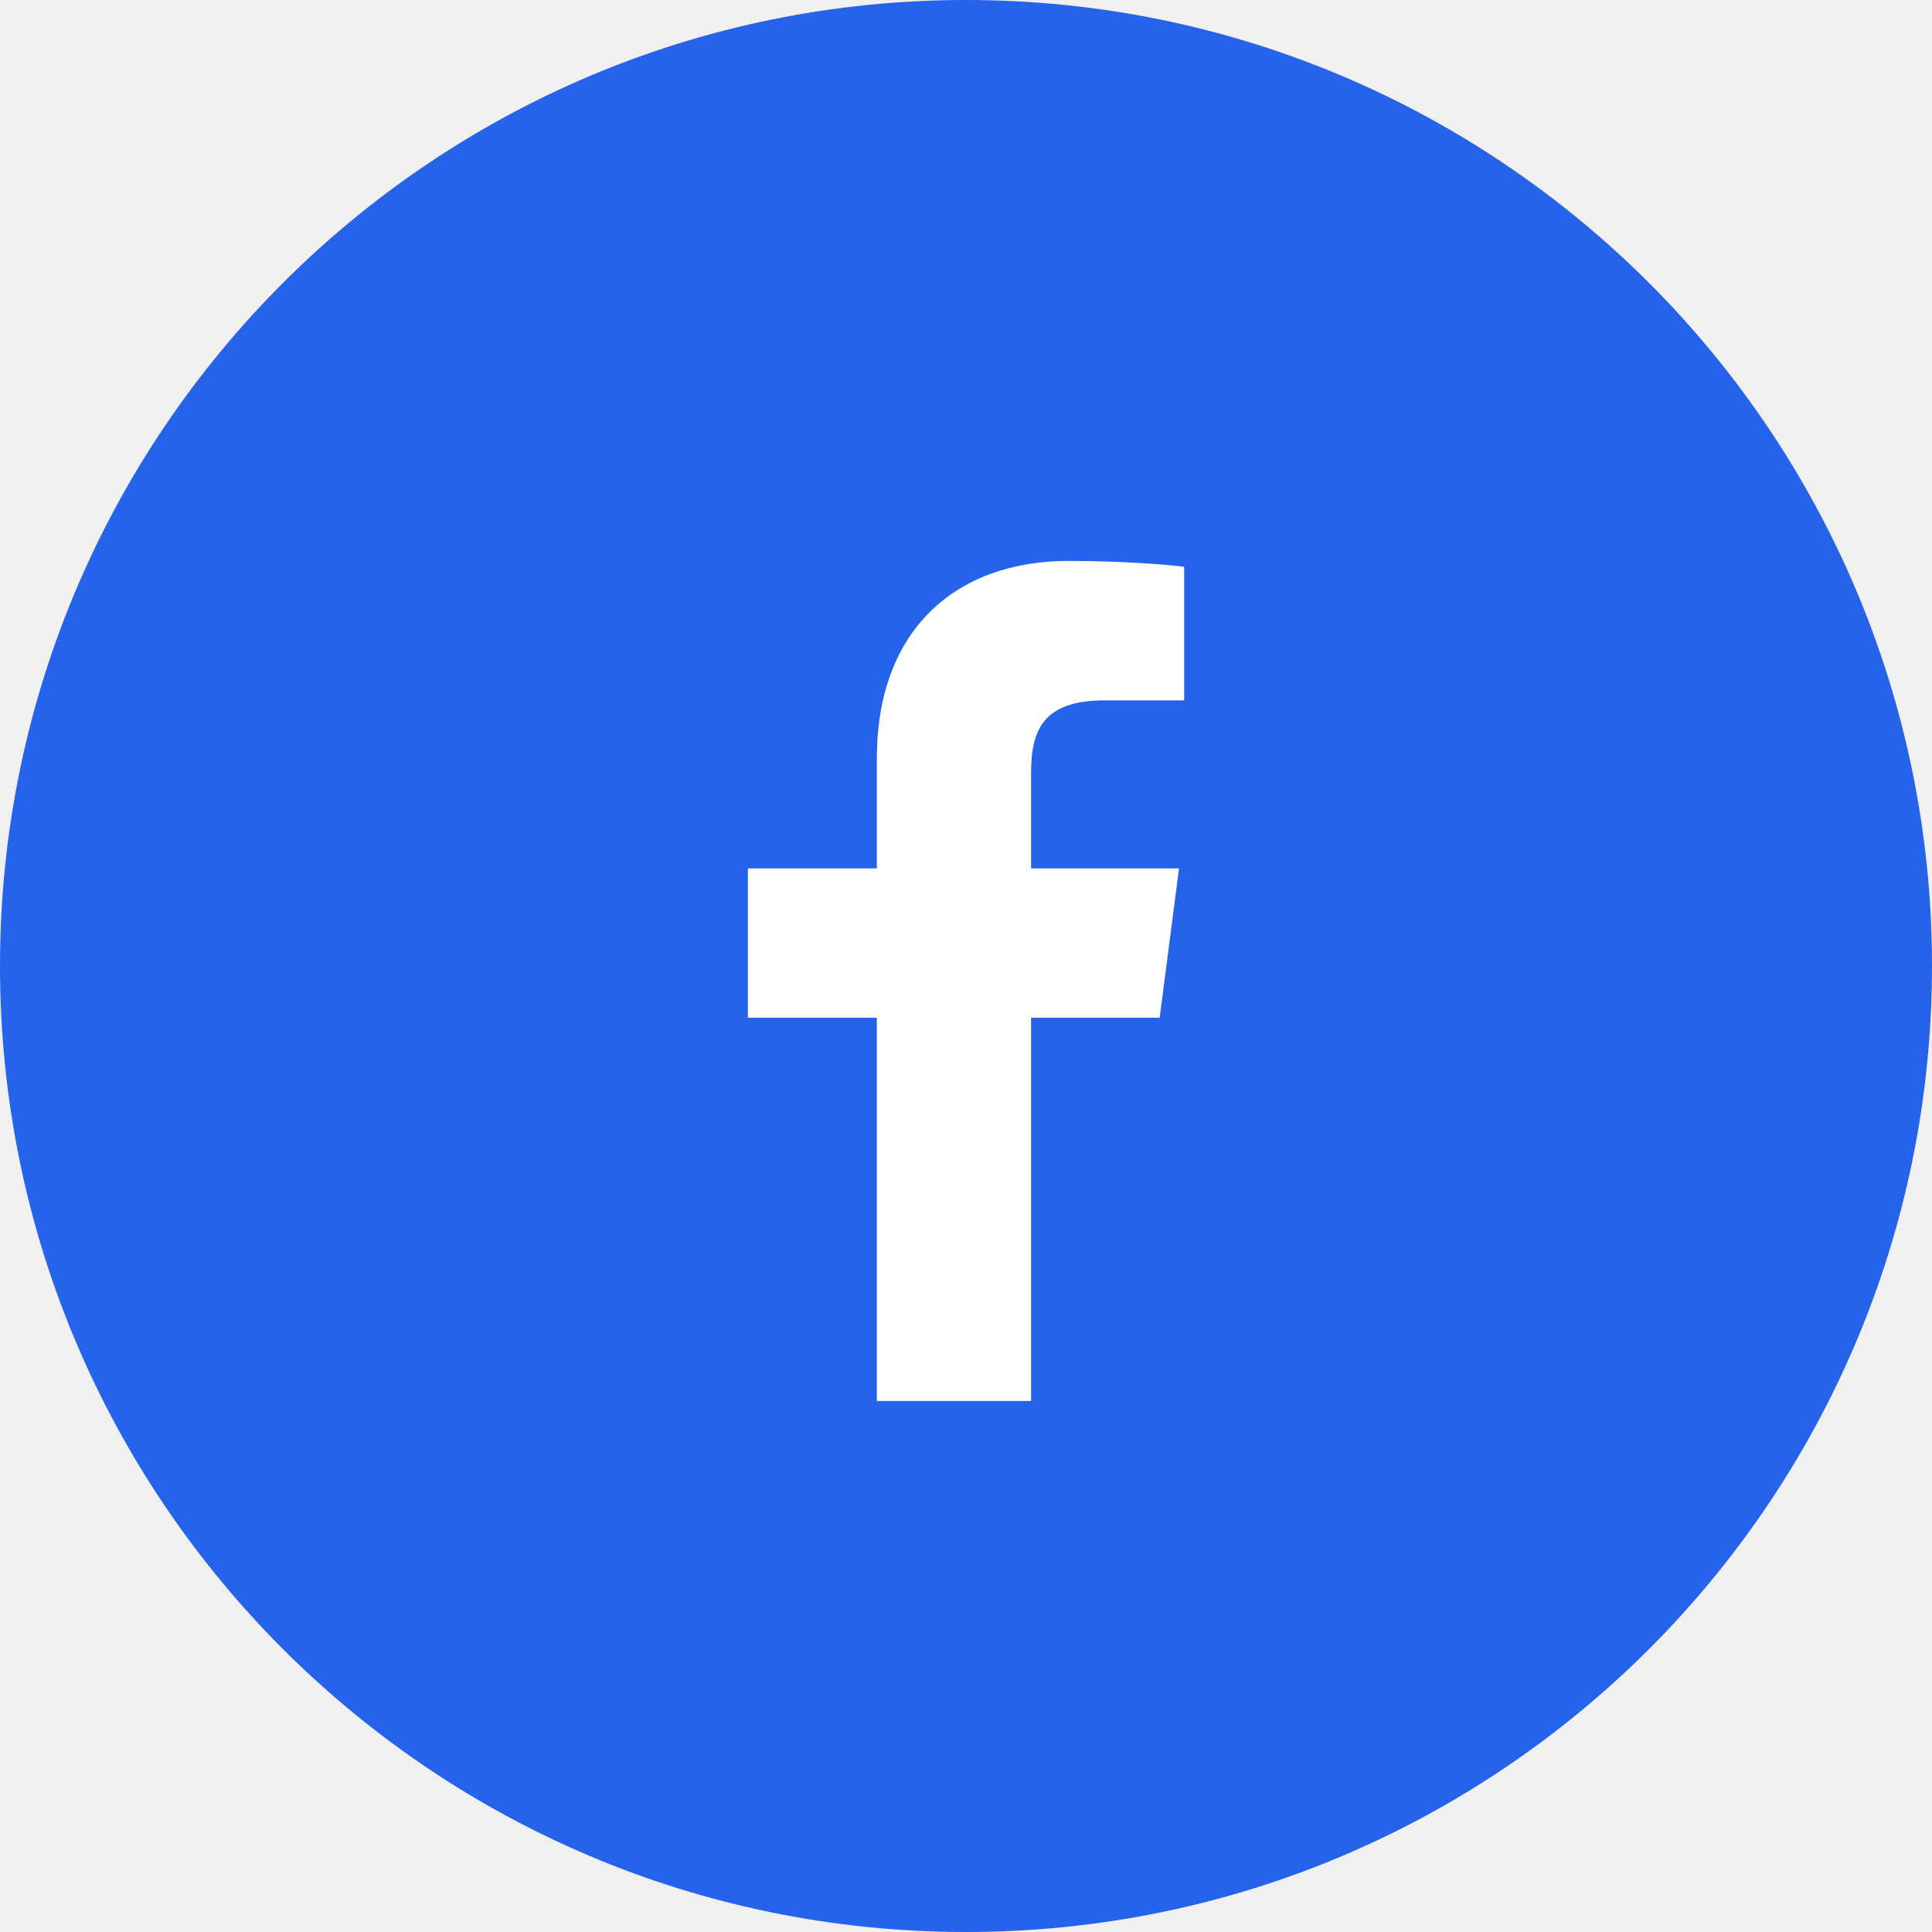
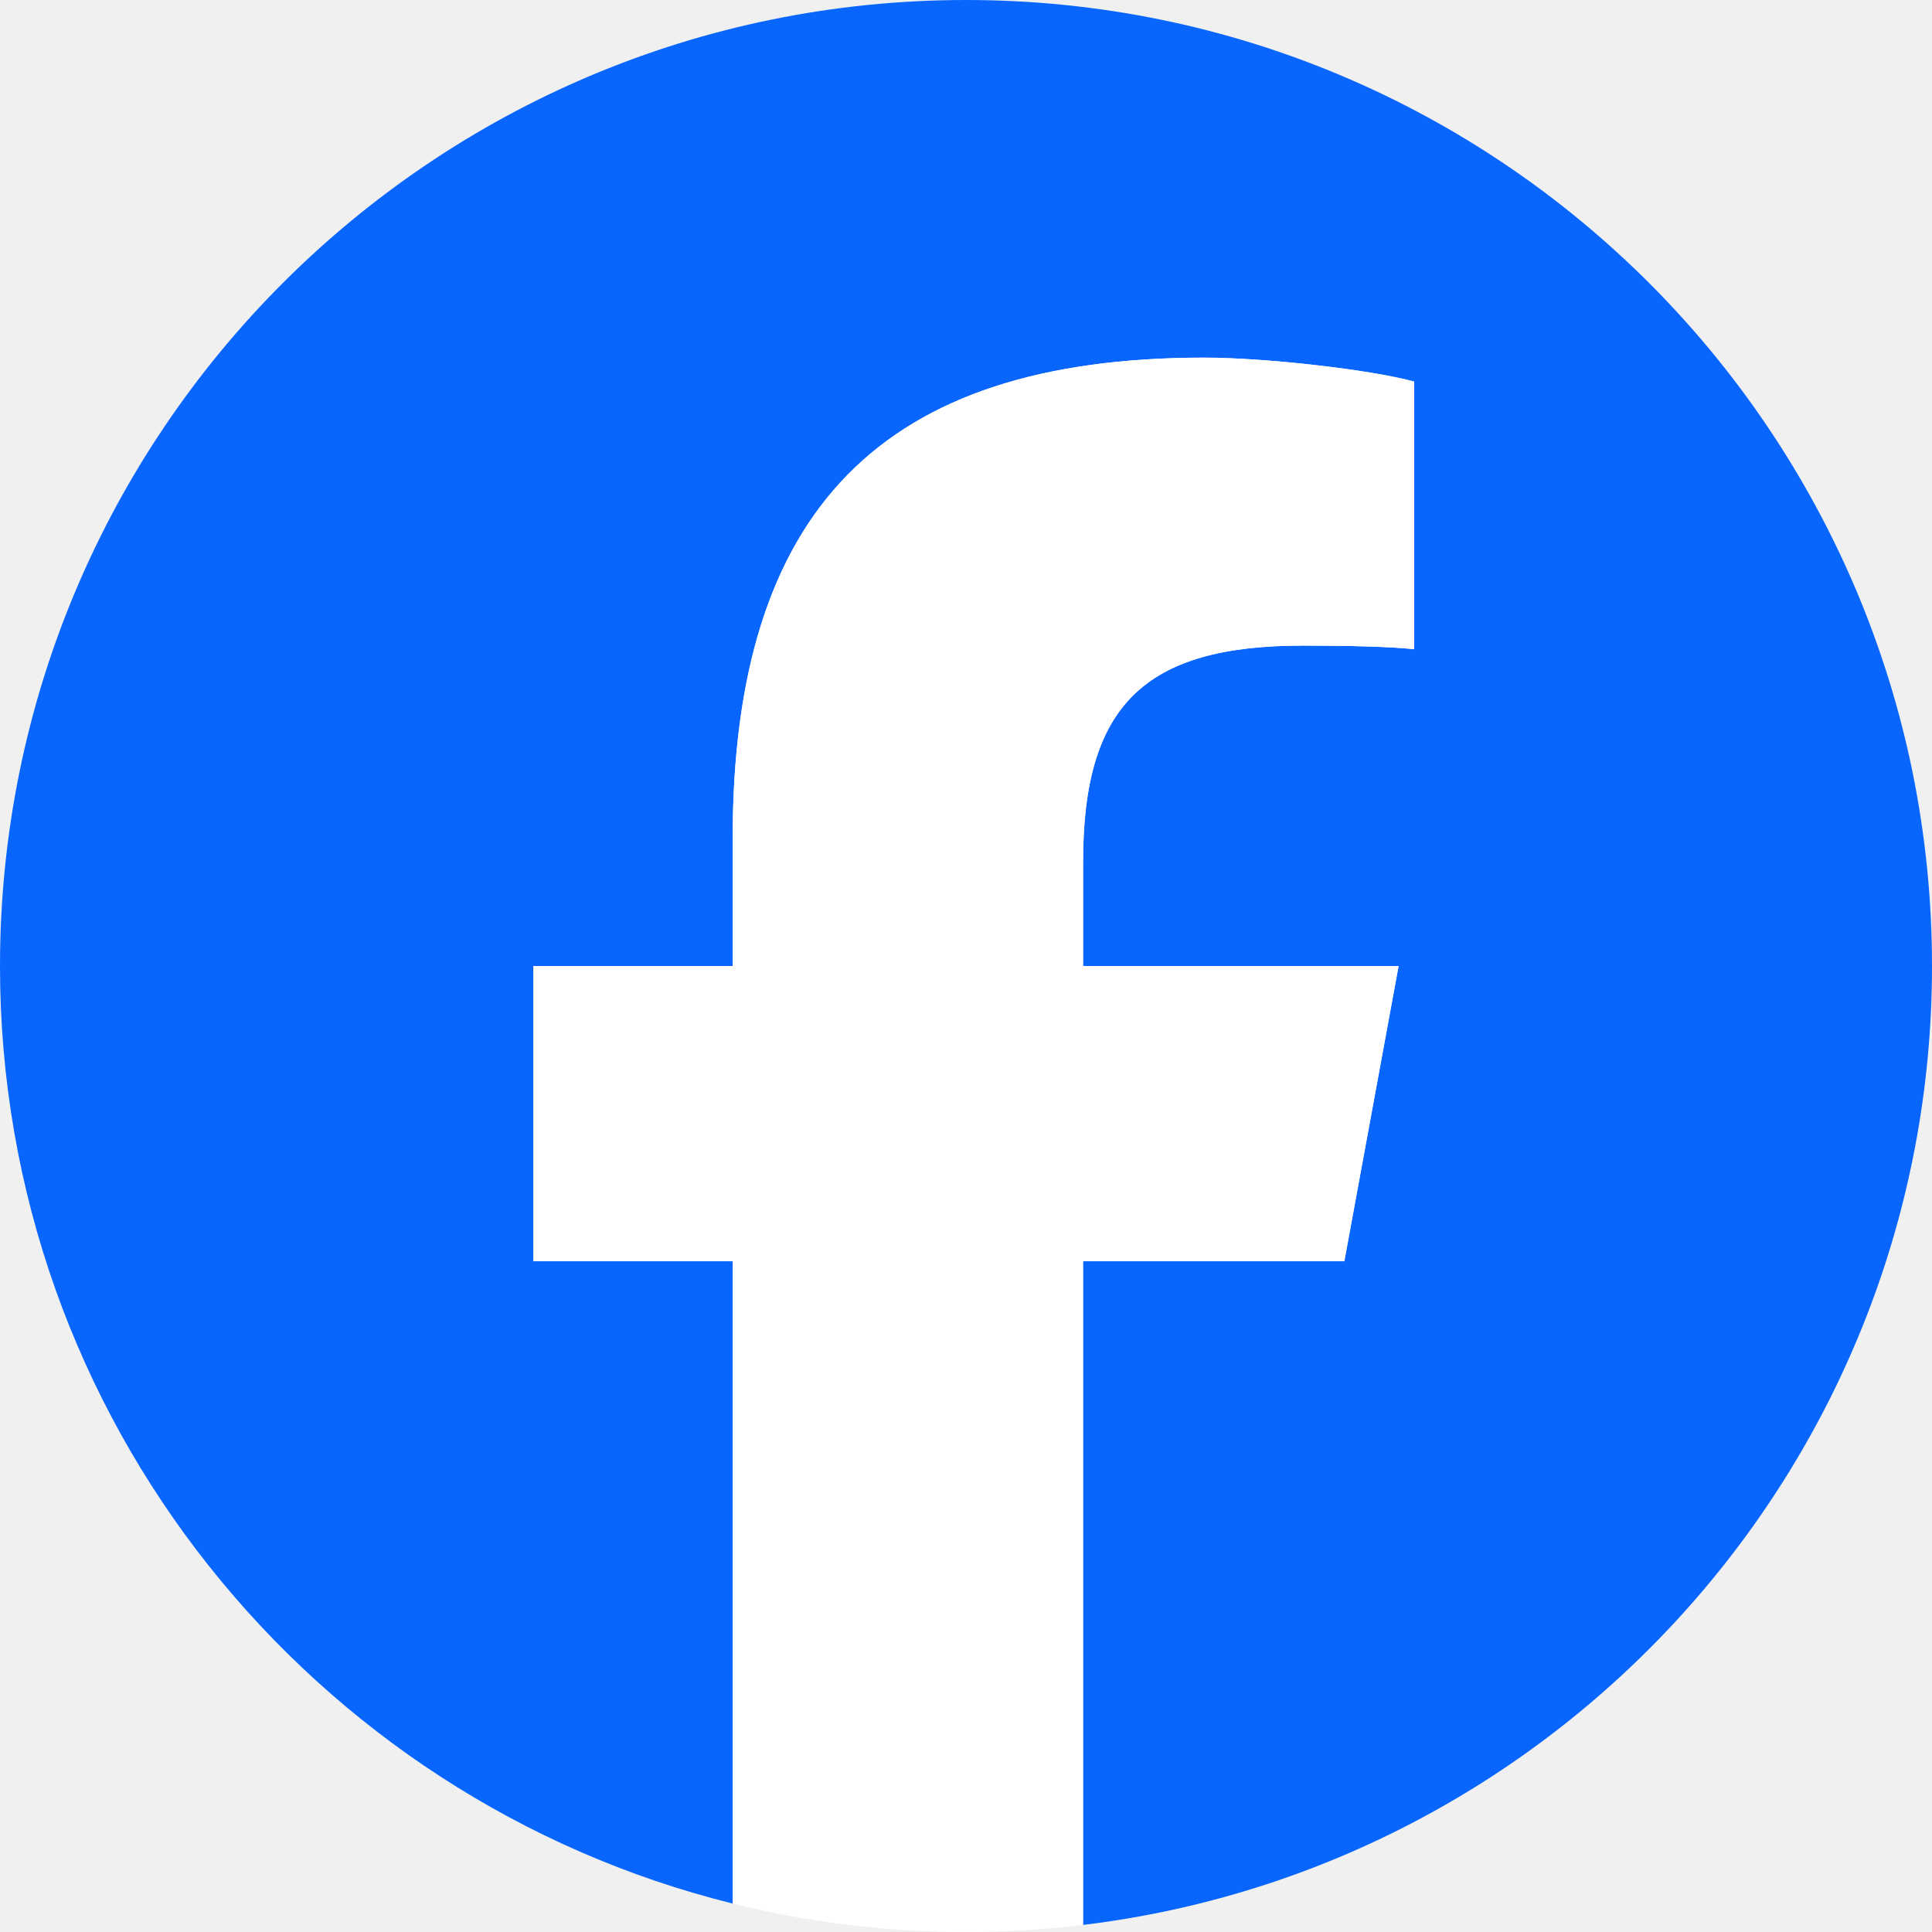
- <svg xmlns="http://www.w3.org/2000/svg" width="28" height="28" viewBox="0 0 28 28" fill="none">
-   <circle cx="14" cy="14" r="14" fill="#2563EB" />
-   <path d="M12.708 20.304V14.75H10.839V12.586H12.708V10.99C12.708 9.138 13.84 8.129 15.492 8.129C16.283 8.129 16.964 8.188 17.162 8.214V10.15L16.016 10.15C15.117 10.15 14.943 10.578 14.943 11.204V12.586H17.087L16.807 14.75H14.943V20.304H12.708Z" fill="white" />
+ <svg xmlns="http://www.w3.org/2000/svg" width="18" height="18" viewBox="0 0 18 18" fill="none">
+   <g clip-path="url(#clip0_74_190)">
+     <path d="M18 9C18 4.029 13.97 0 9 0C4.029 0 0 4.029 0 9C0 13.221 2.906 16.762 6.826 17.735V11.75H4.97V9H6.826V7.815C6.826 4.752 8.212 3.332 11.22 3.332C11.79 3.332 12.774 3.444 13.176 3.555V6.048C12.964 6.026 12.595 6.015 12.137 6.015C10.661 6.015 10.091 6.574 10.091 8.027V9H13.031L12.525 11.75H10.091V17.934C14.547 17.396 18 13.601 18 9H18Z" fill="#0866FF" />
+     <path d="M12.525 11.751L13.03 9H10.091V8.028C10.091 6.574 10.661 6.015 12.136 6.015C12.595 6.015 12.964 6.026 13.176 6.049V3.556C12.774 3.444 11.79 3.332 11.219 3.332C8.212 3.332 6.826 4.752 6.826 7.815V9H4.97V11.751H6.826V17.735C7.522 17.908 8.25 18 9 18C9.369 18 9.733 17.978 10.09 17.934V11.751H12.525H12.525Z" fill="white" />
+   </g>
+   <defs>
+     <clipPath id="clip0_74_190">
+       <rect width="18" height="18" fill="white" />
+     </clipPath>
+   </defs>
</svg>
